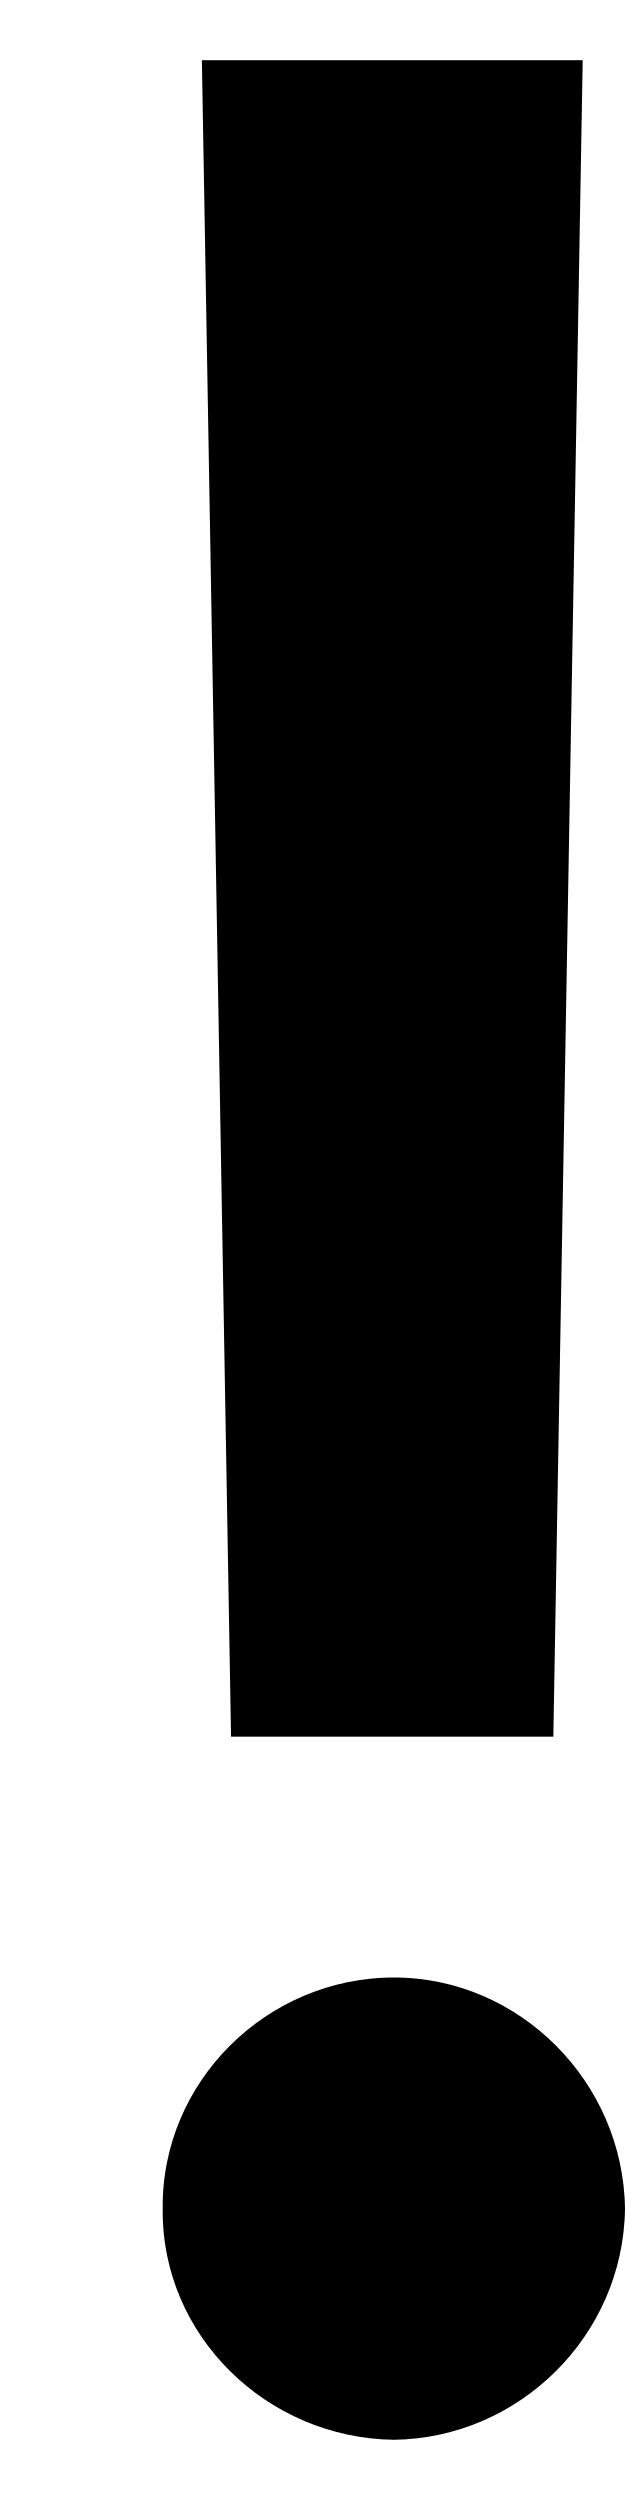
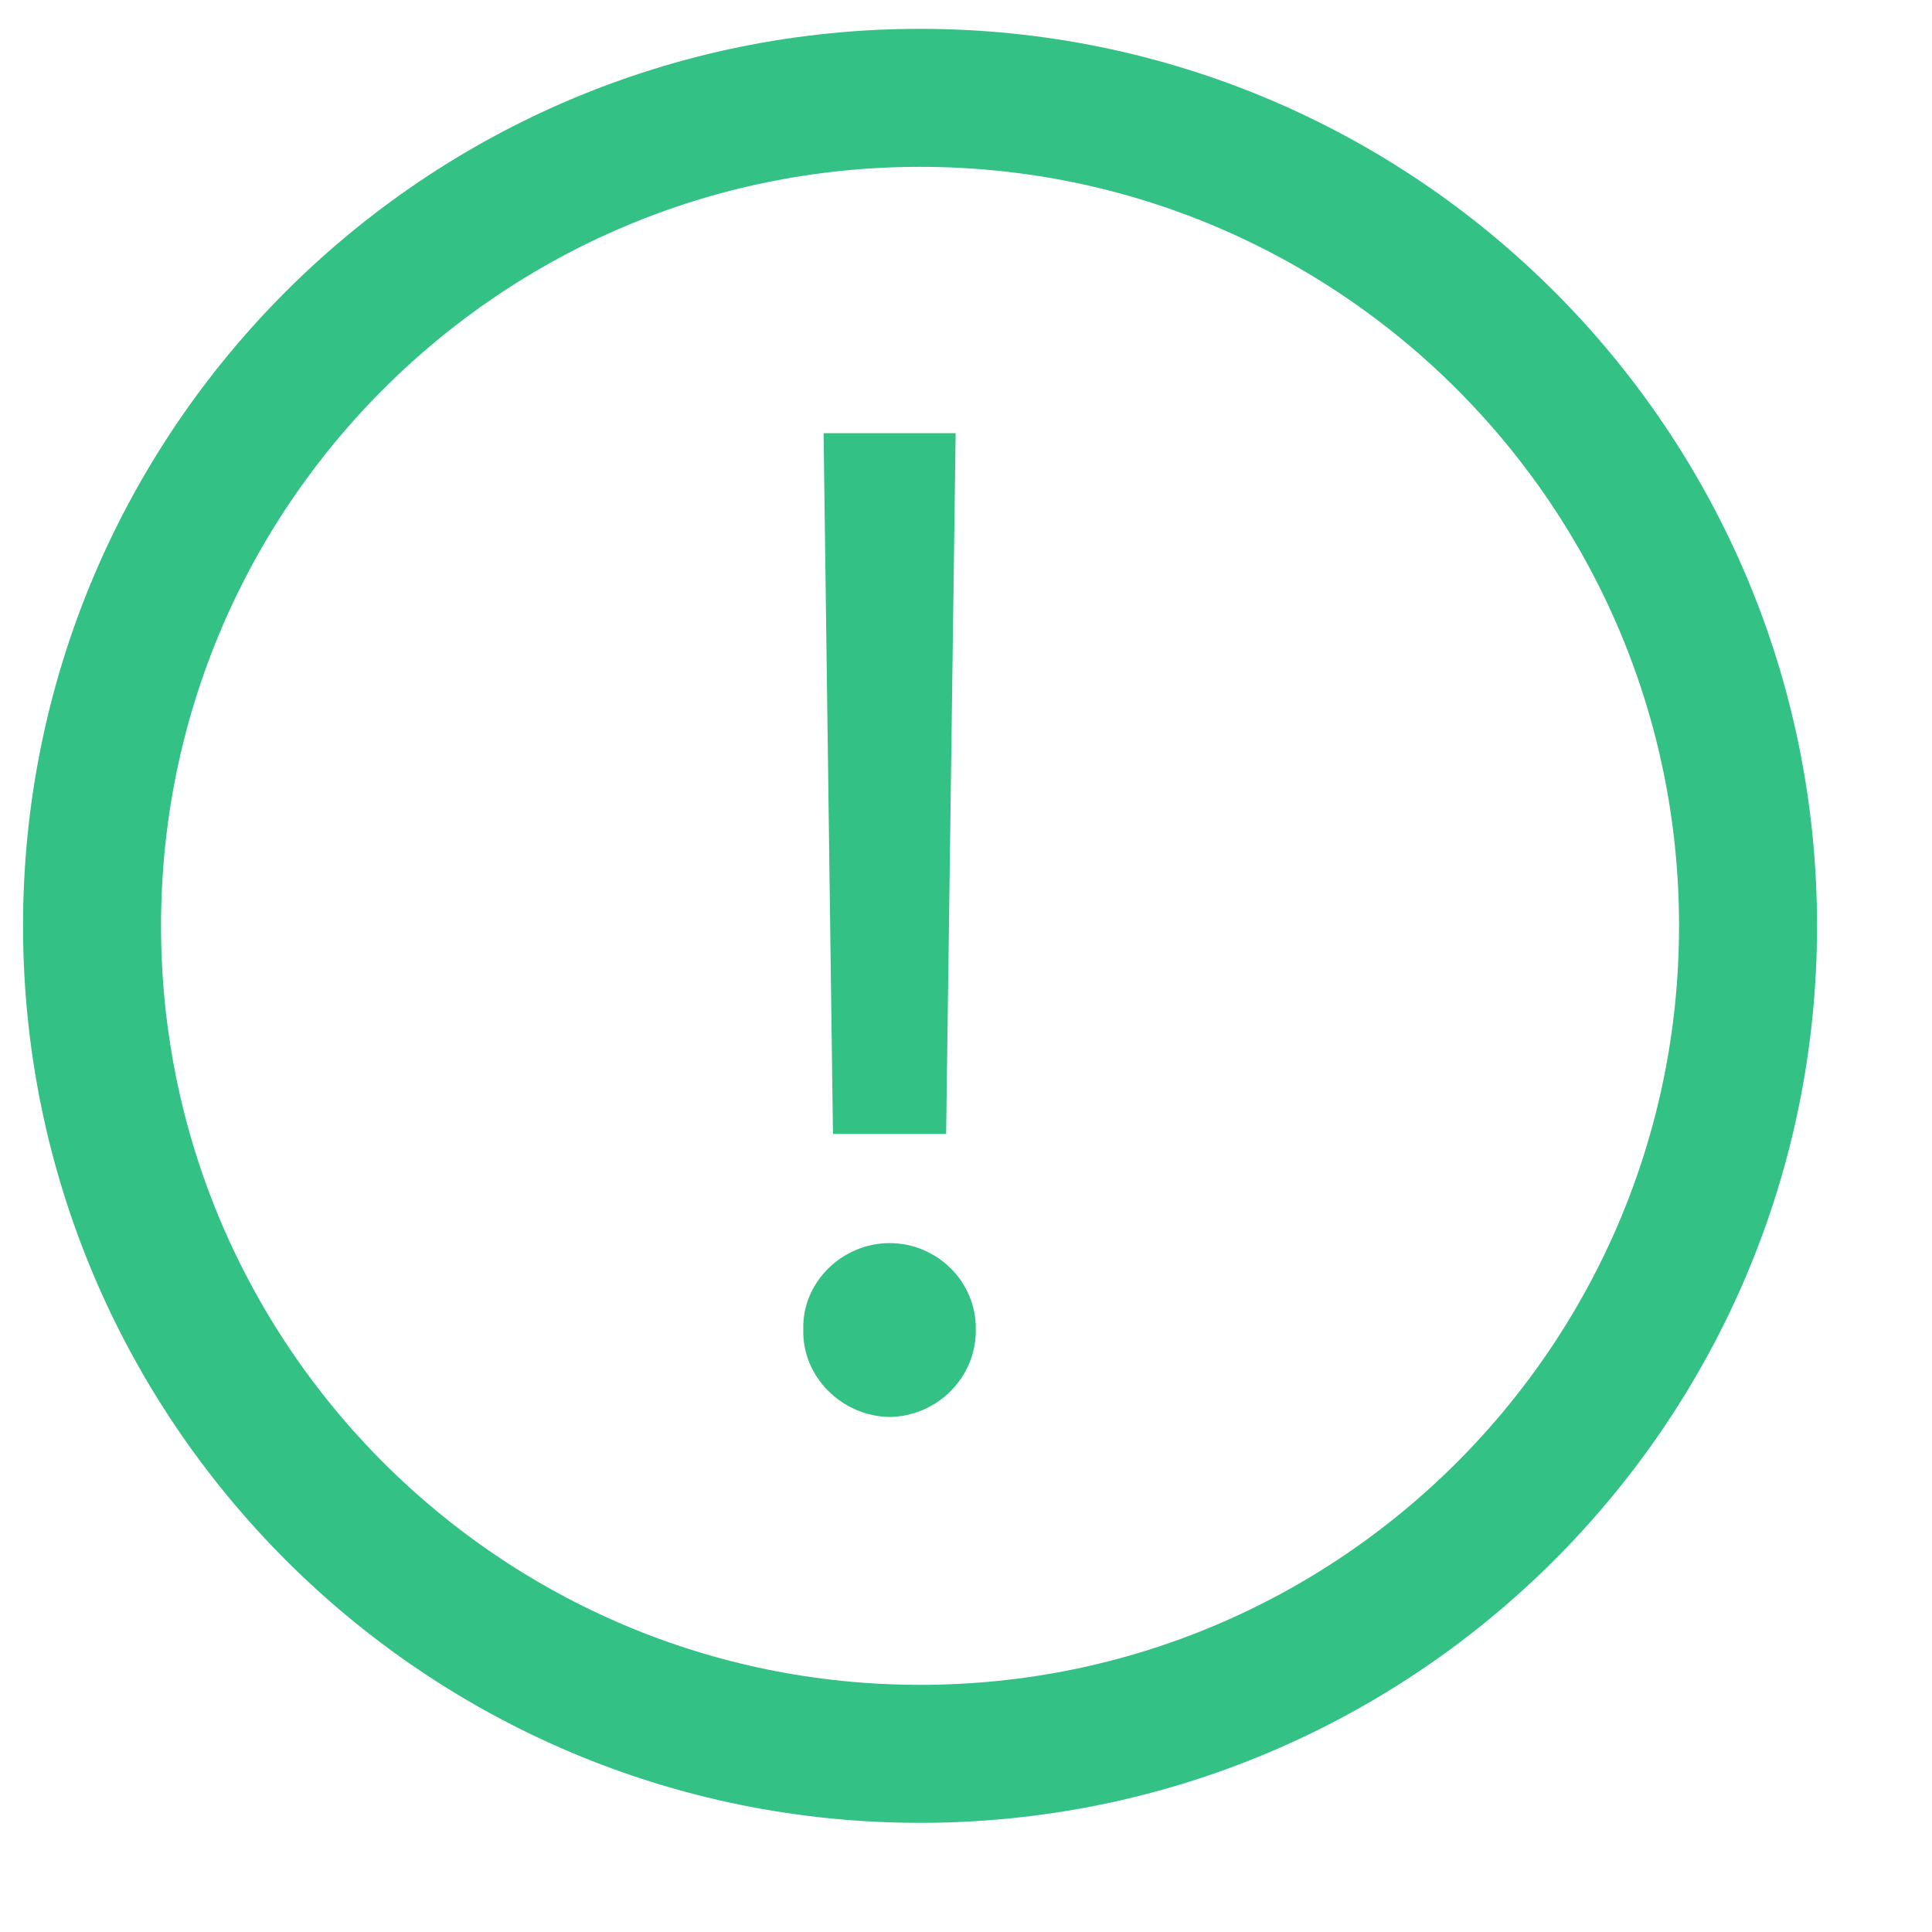
- <svg xmlns="http://www.w3.org/2000/svg" width="3" height="12" viewBox="0 0 3 12" fill="none">
-   <path d="M2.797 0.289L2.656 8.336H1.109L0.969 0.289H2.797ZM0.781 10.602C0.774 9.992 1.281 9.492 1.891 9.492C2.492 9.492 2.992 9.992 3 10.602C2.992 11.211 2.492 11.703 1.891 11.711C1.281 11.703 0.774 11.211 0.781 10.602Z" fill="currentColor" />
+ <svg xmlns="http://www.w3.org/2000/svg" width="14" height="14" viewBox="0 0 14 14" fill="none">
+   <path d="M6.925 3.139L6.856 8.217H6.036L5.968 3.139H6.925ZM5.821 9.633C5.811 9.291 6.104 9.008 6.446 9.008C6.793 9.008 7.076 9.291 7.071 9.633C7.076 9.98 6.793 10.263 6.446 10.268C6.104 10.263 5.811 9.98 5.821 9.633Z" fill="#34C185" />
+   <circle cx="6.667" cy="6.709" r="6" stroke="#34C185" />
</svg>
